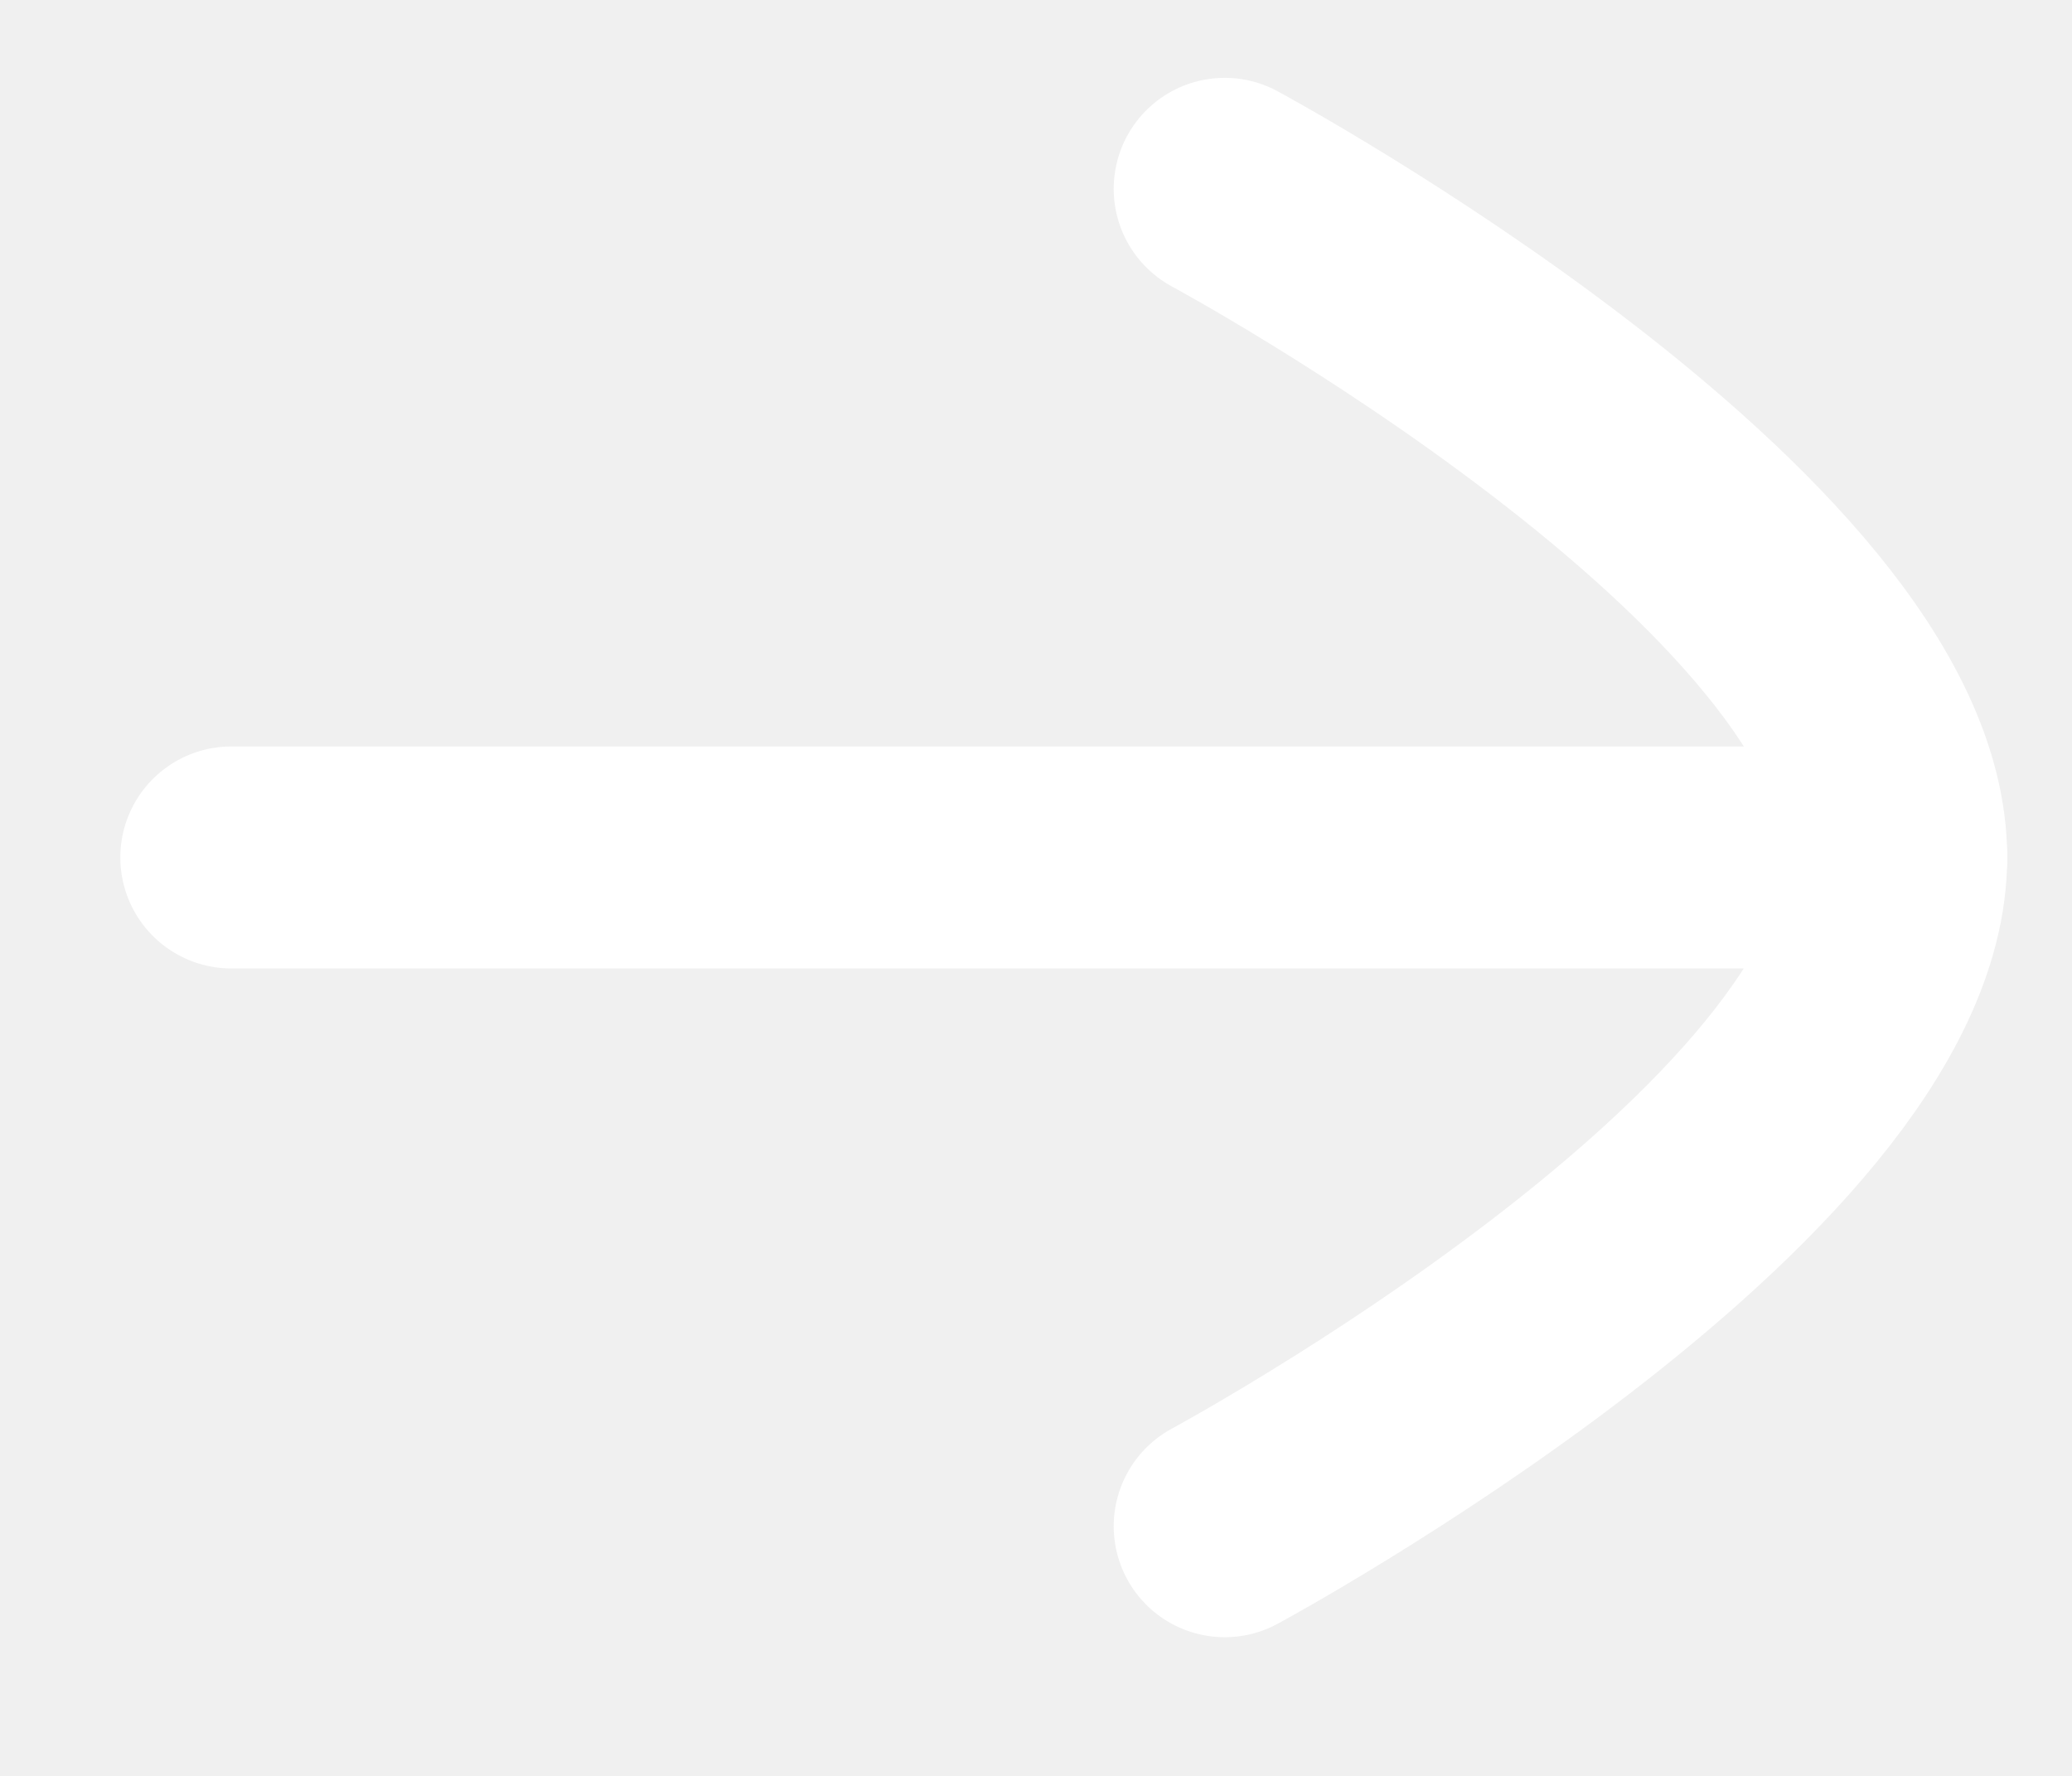
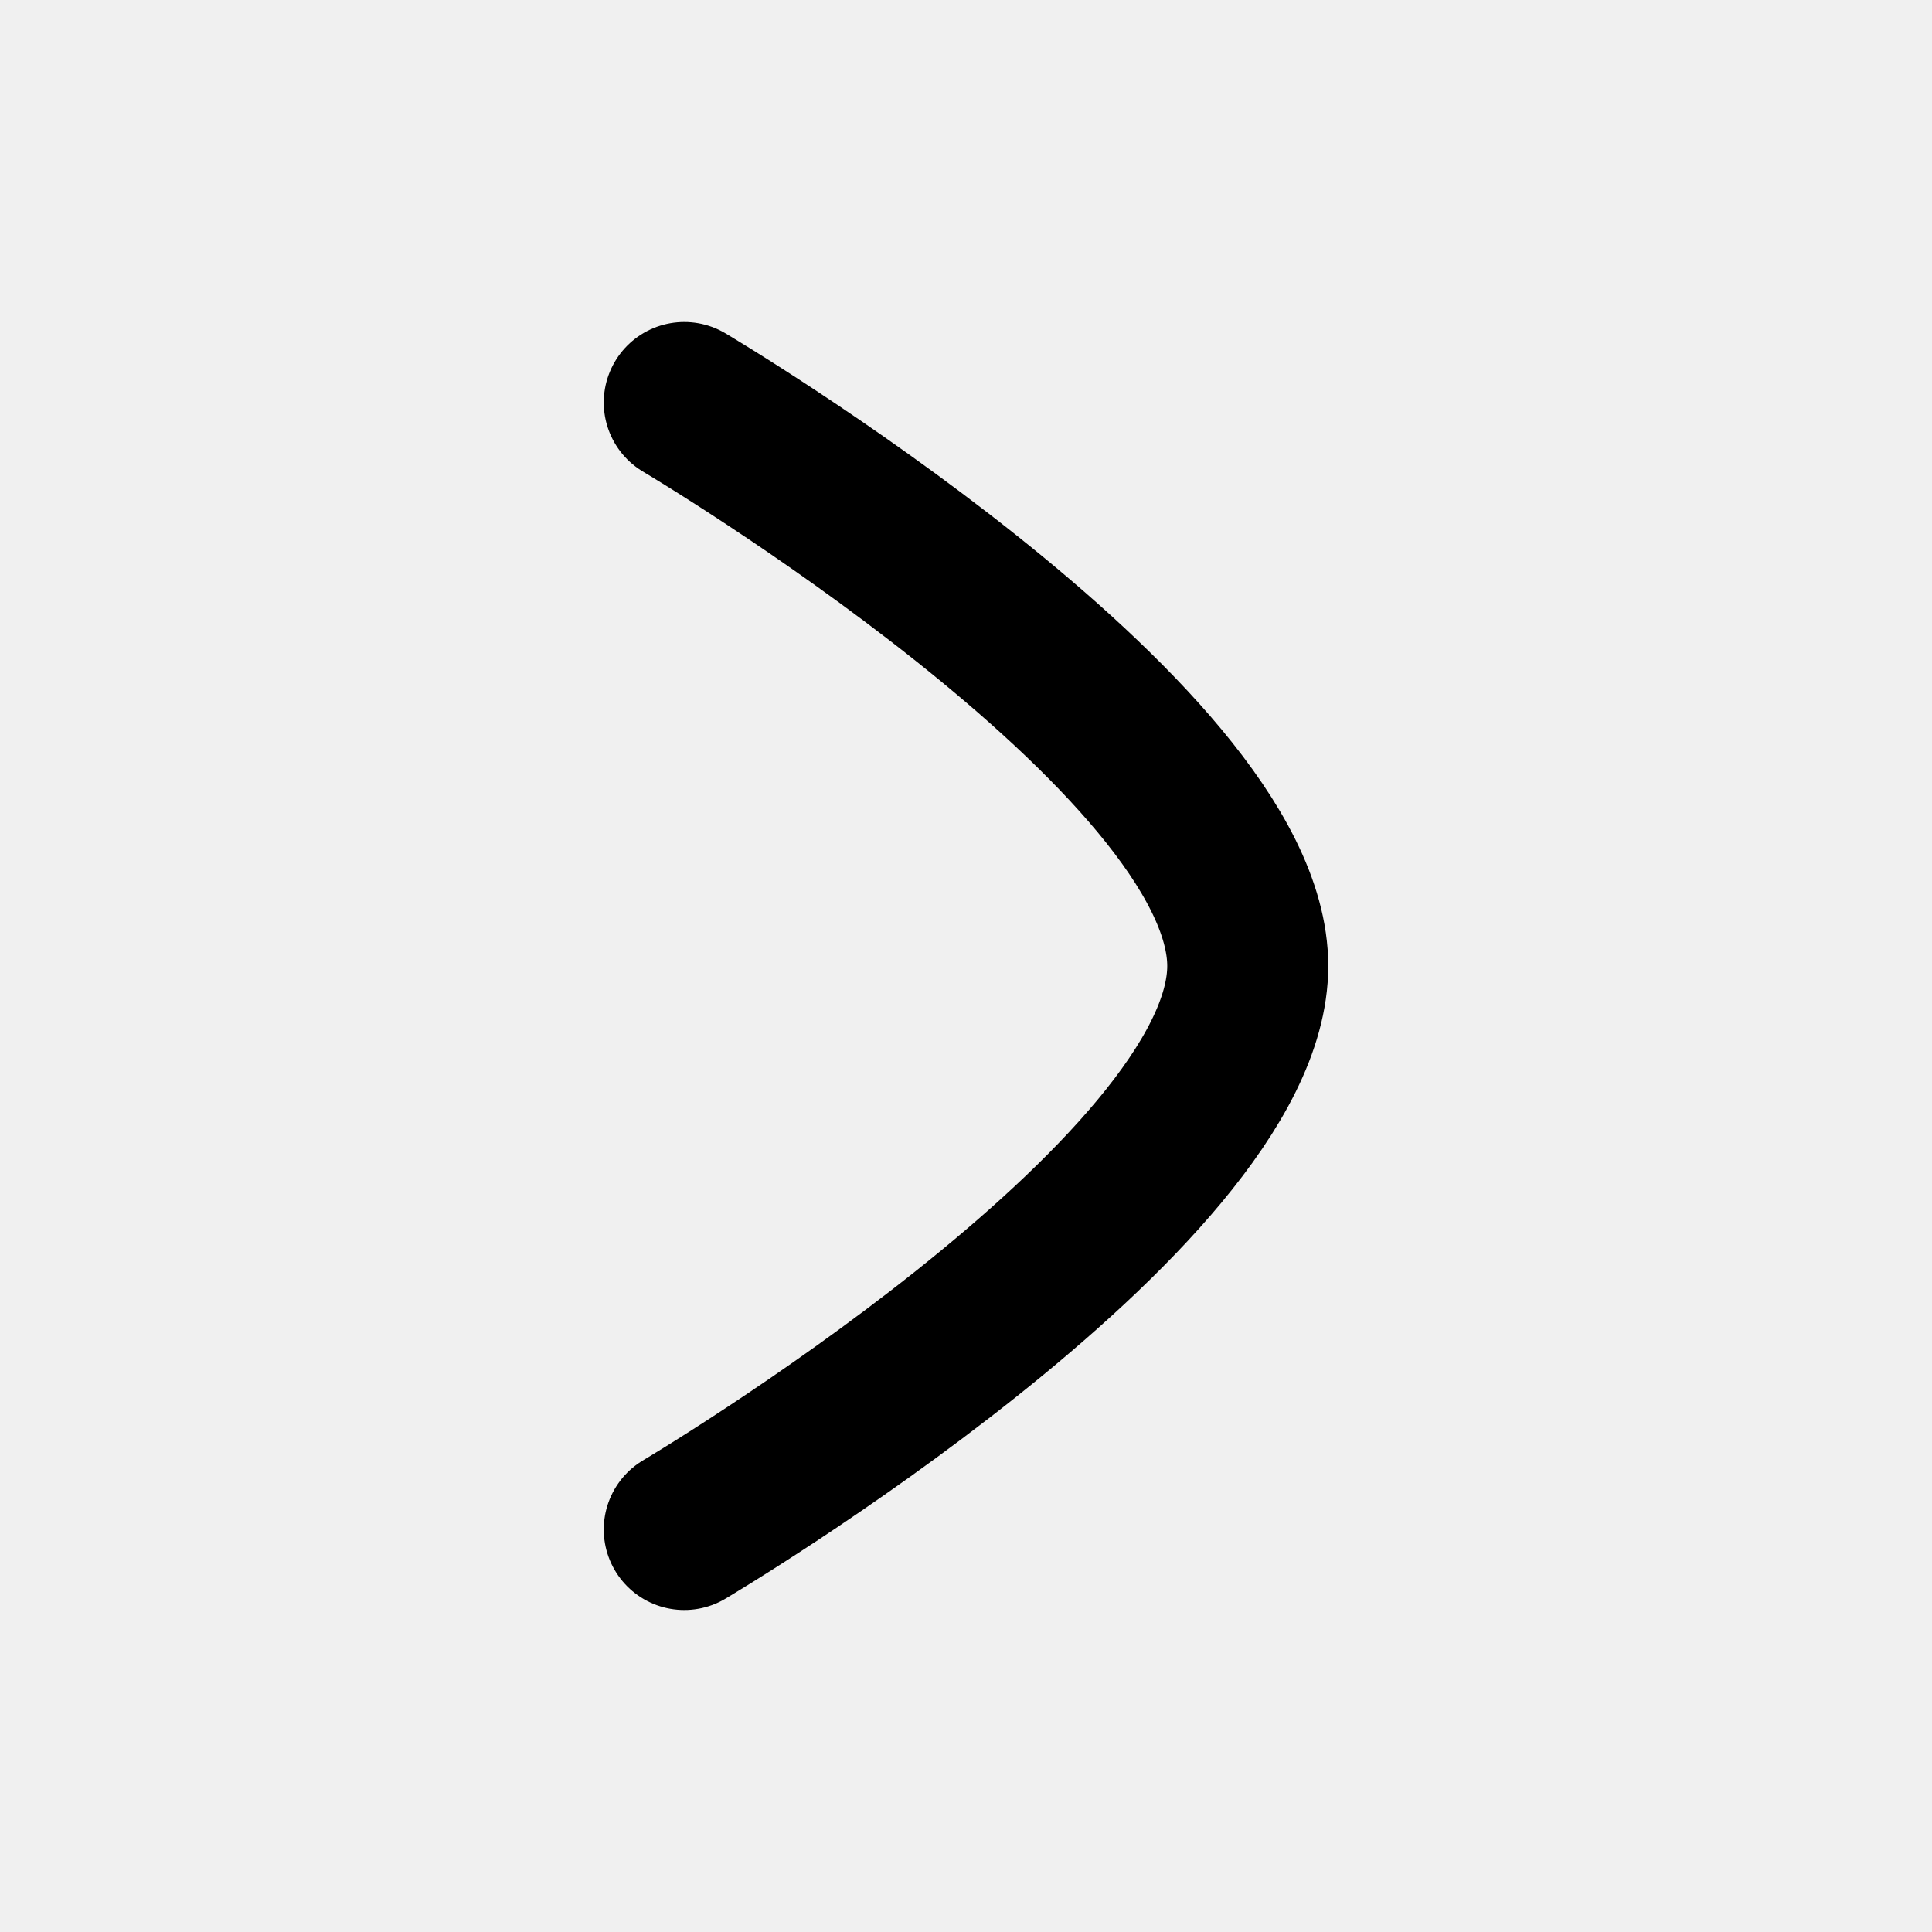
- <svg xmlns="http://www.w3.org/2000/svg" width="14" height="12" viewBox="0 0 14 12" fill="none">
-   <path d="M12.813 5.794L1.563 5.794" stroke="white" stroke-width="1.5" stroke-linecap="round" stroke-linejoin="round" />
-   <path d="M8.275 1.276C8.275 1.276 12.812 3.722 12.812 5.793C12.812 7.866 8.275 10.313 8.275 10.313" stroke="white" stroke-width="1.5" stroke-linecap="round" stroke-linejoin="round" />
+ <svg xmlns="http://www.w3.org/2000/svg" width="18" height="18" viewBox="0 0 18 18" fill="none">
+   <path d="M6.375 3.75C6.375 3.75 11.625 6.858 11.625 9C11.625 11.141 6.375 14.25 6.375 14.25" stroke="black" stroke-width="1.5" stroke-linecap="round" stroke-linejoin="round" />
</svg>
